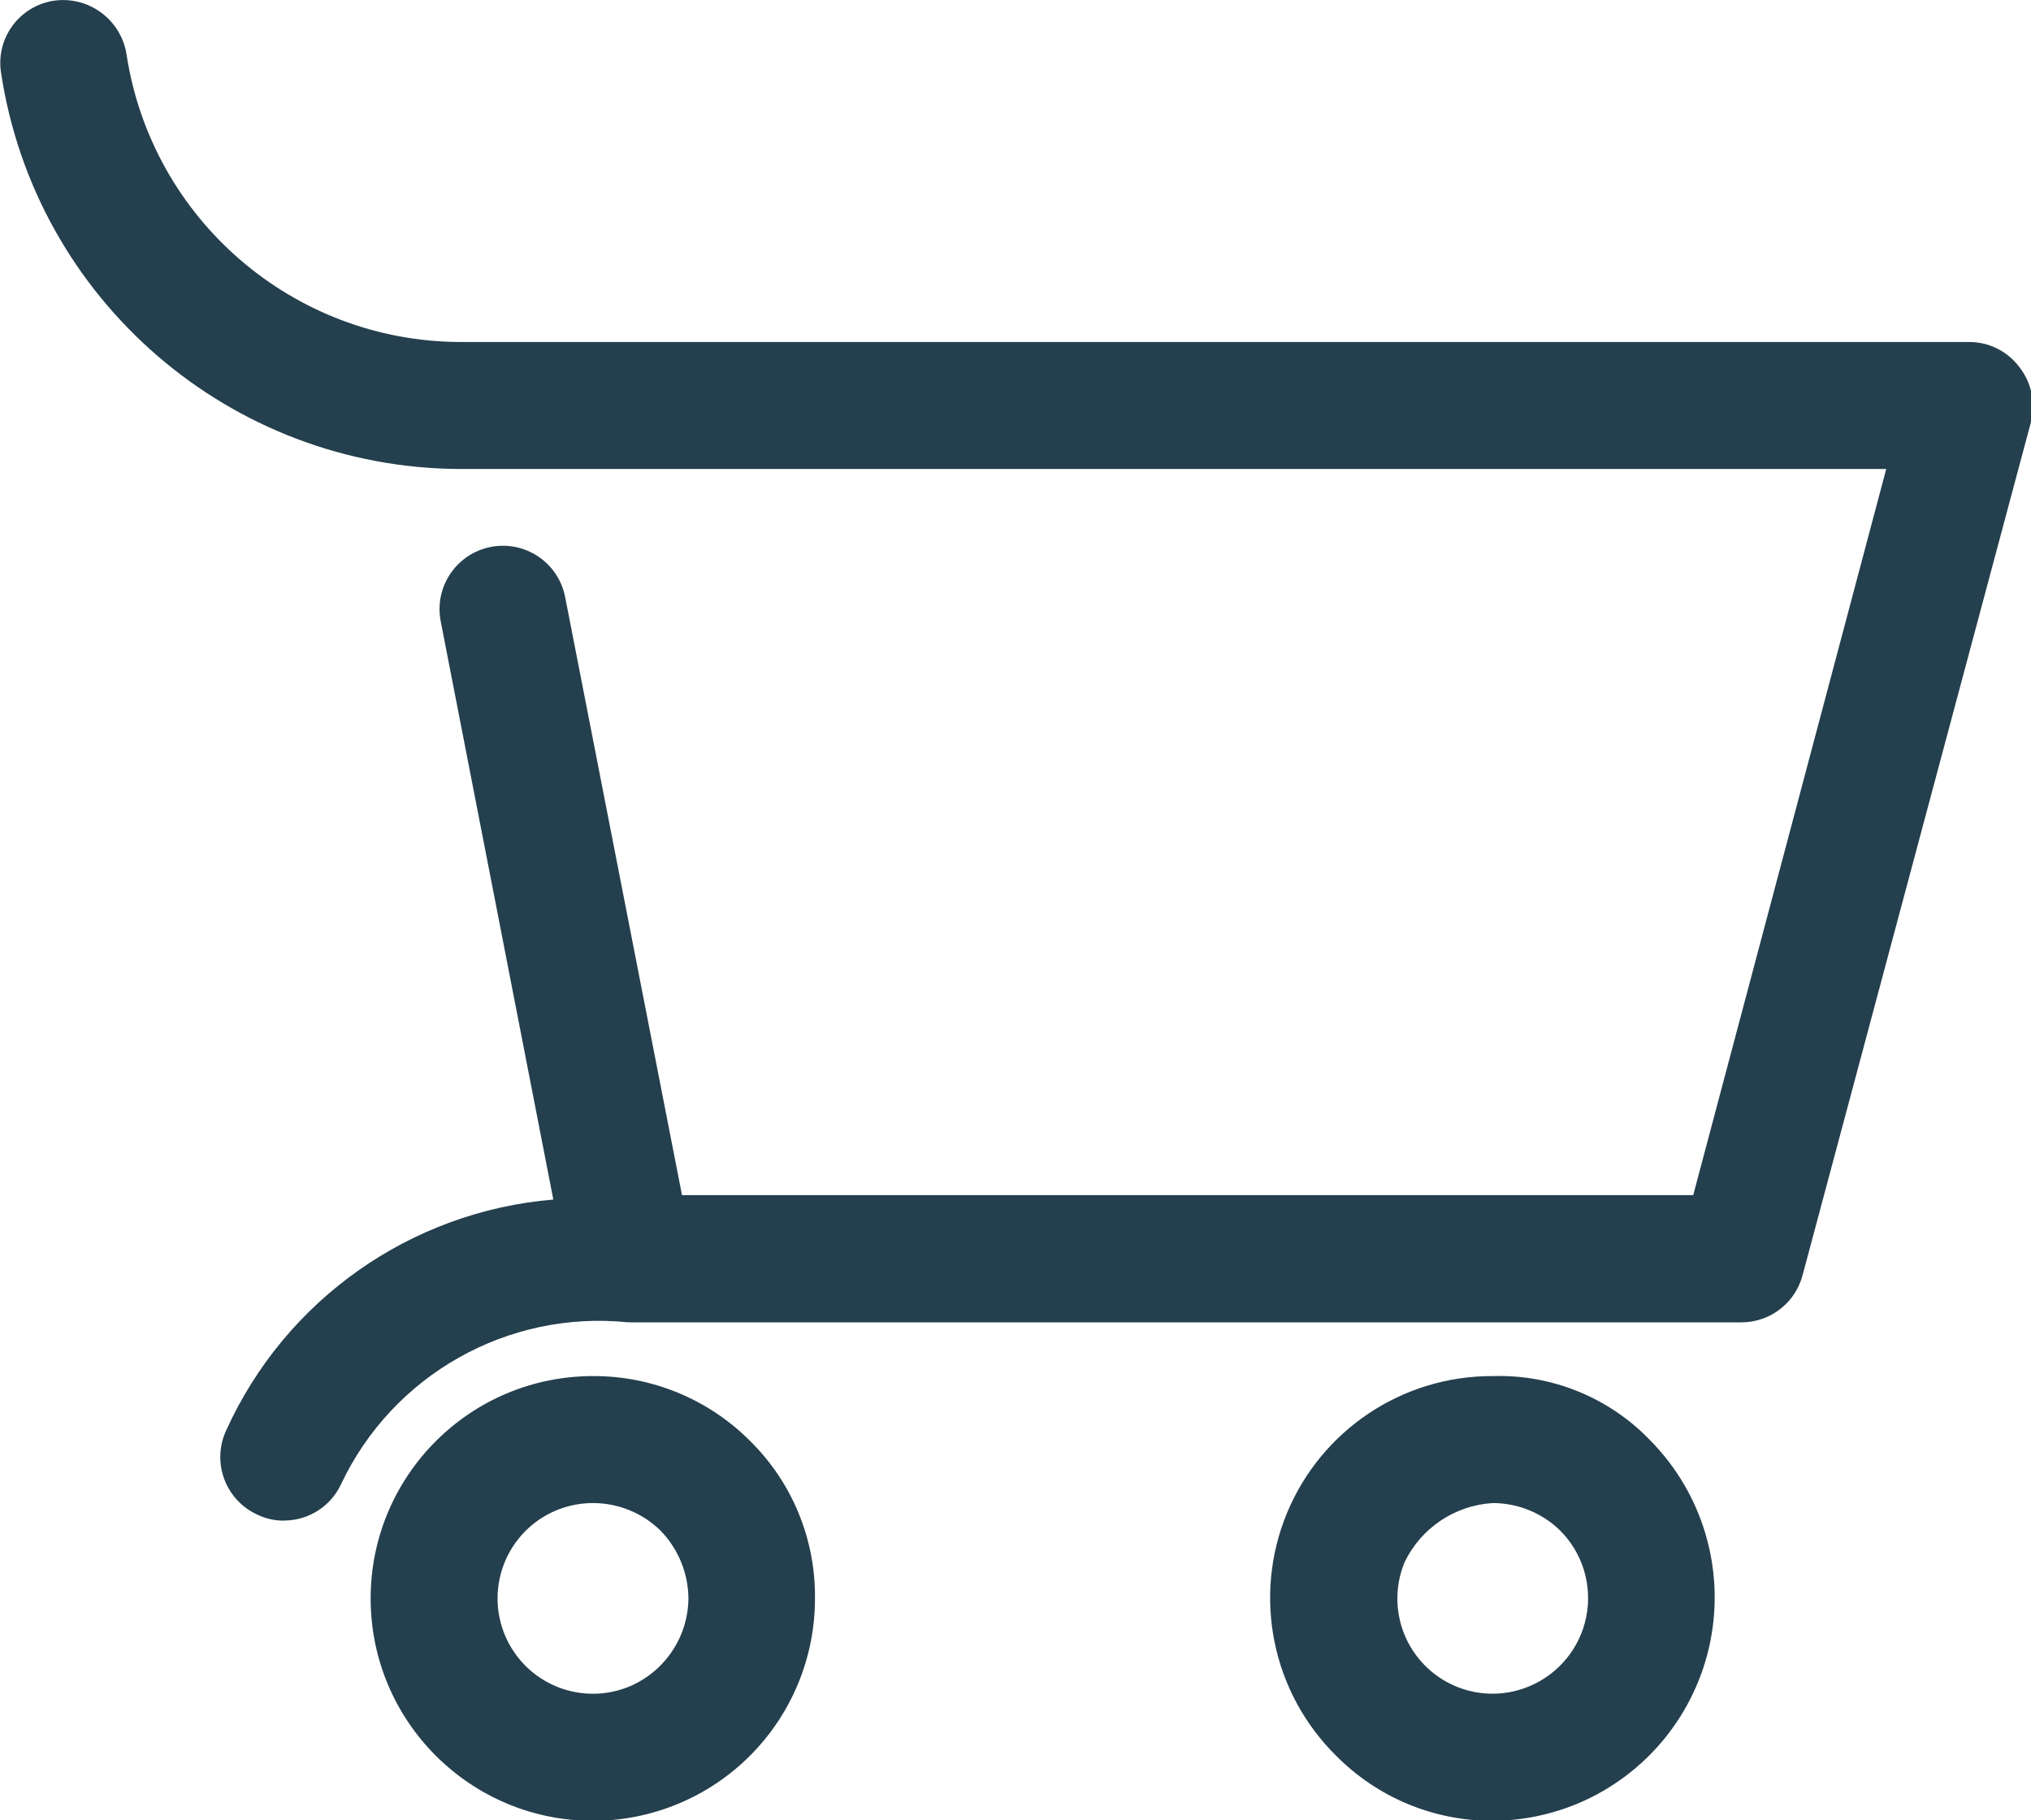
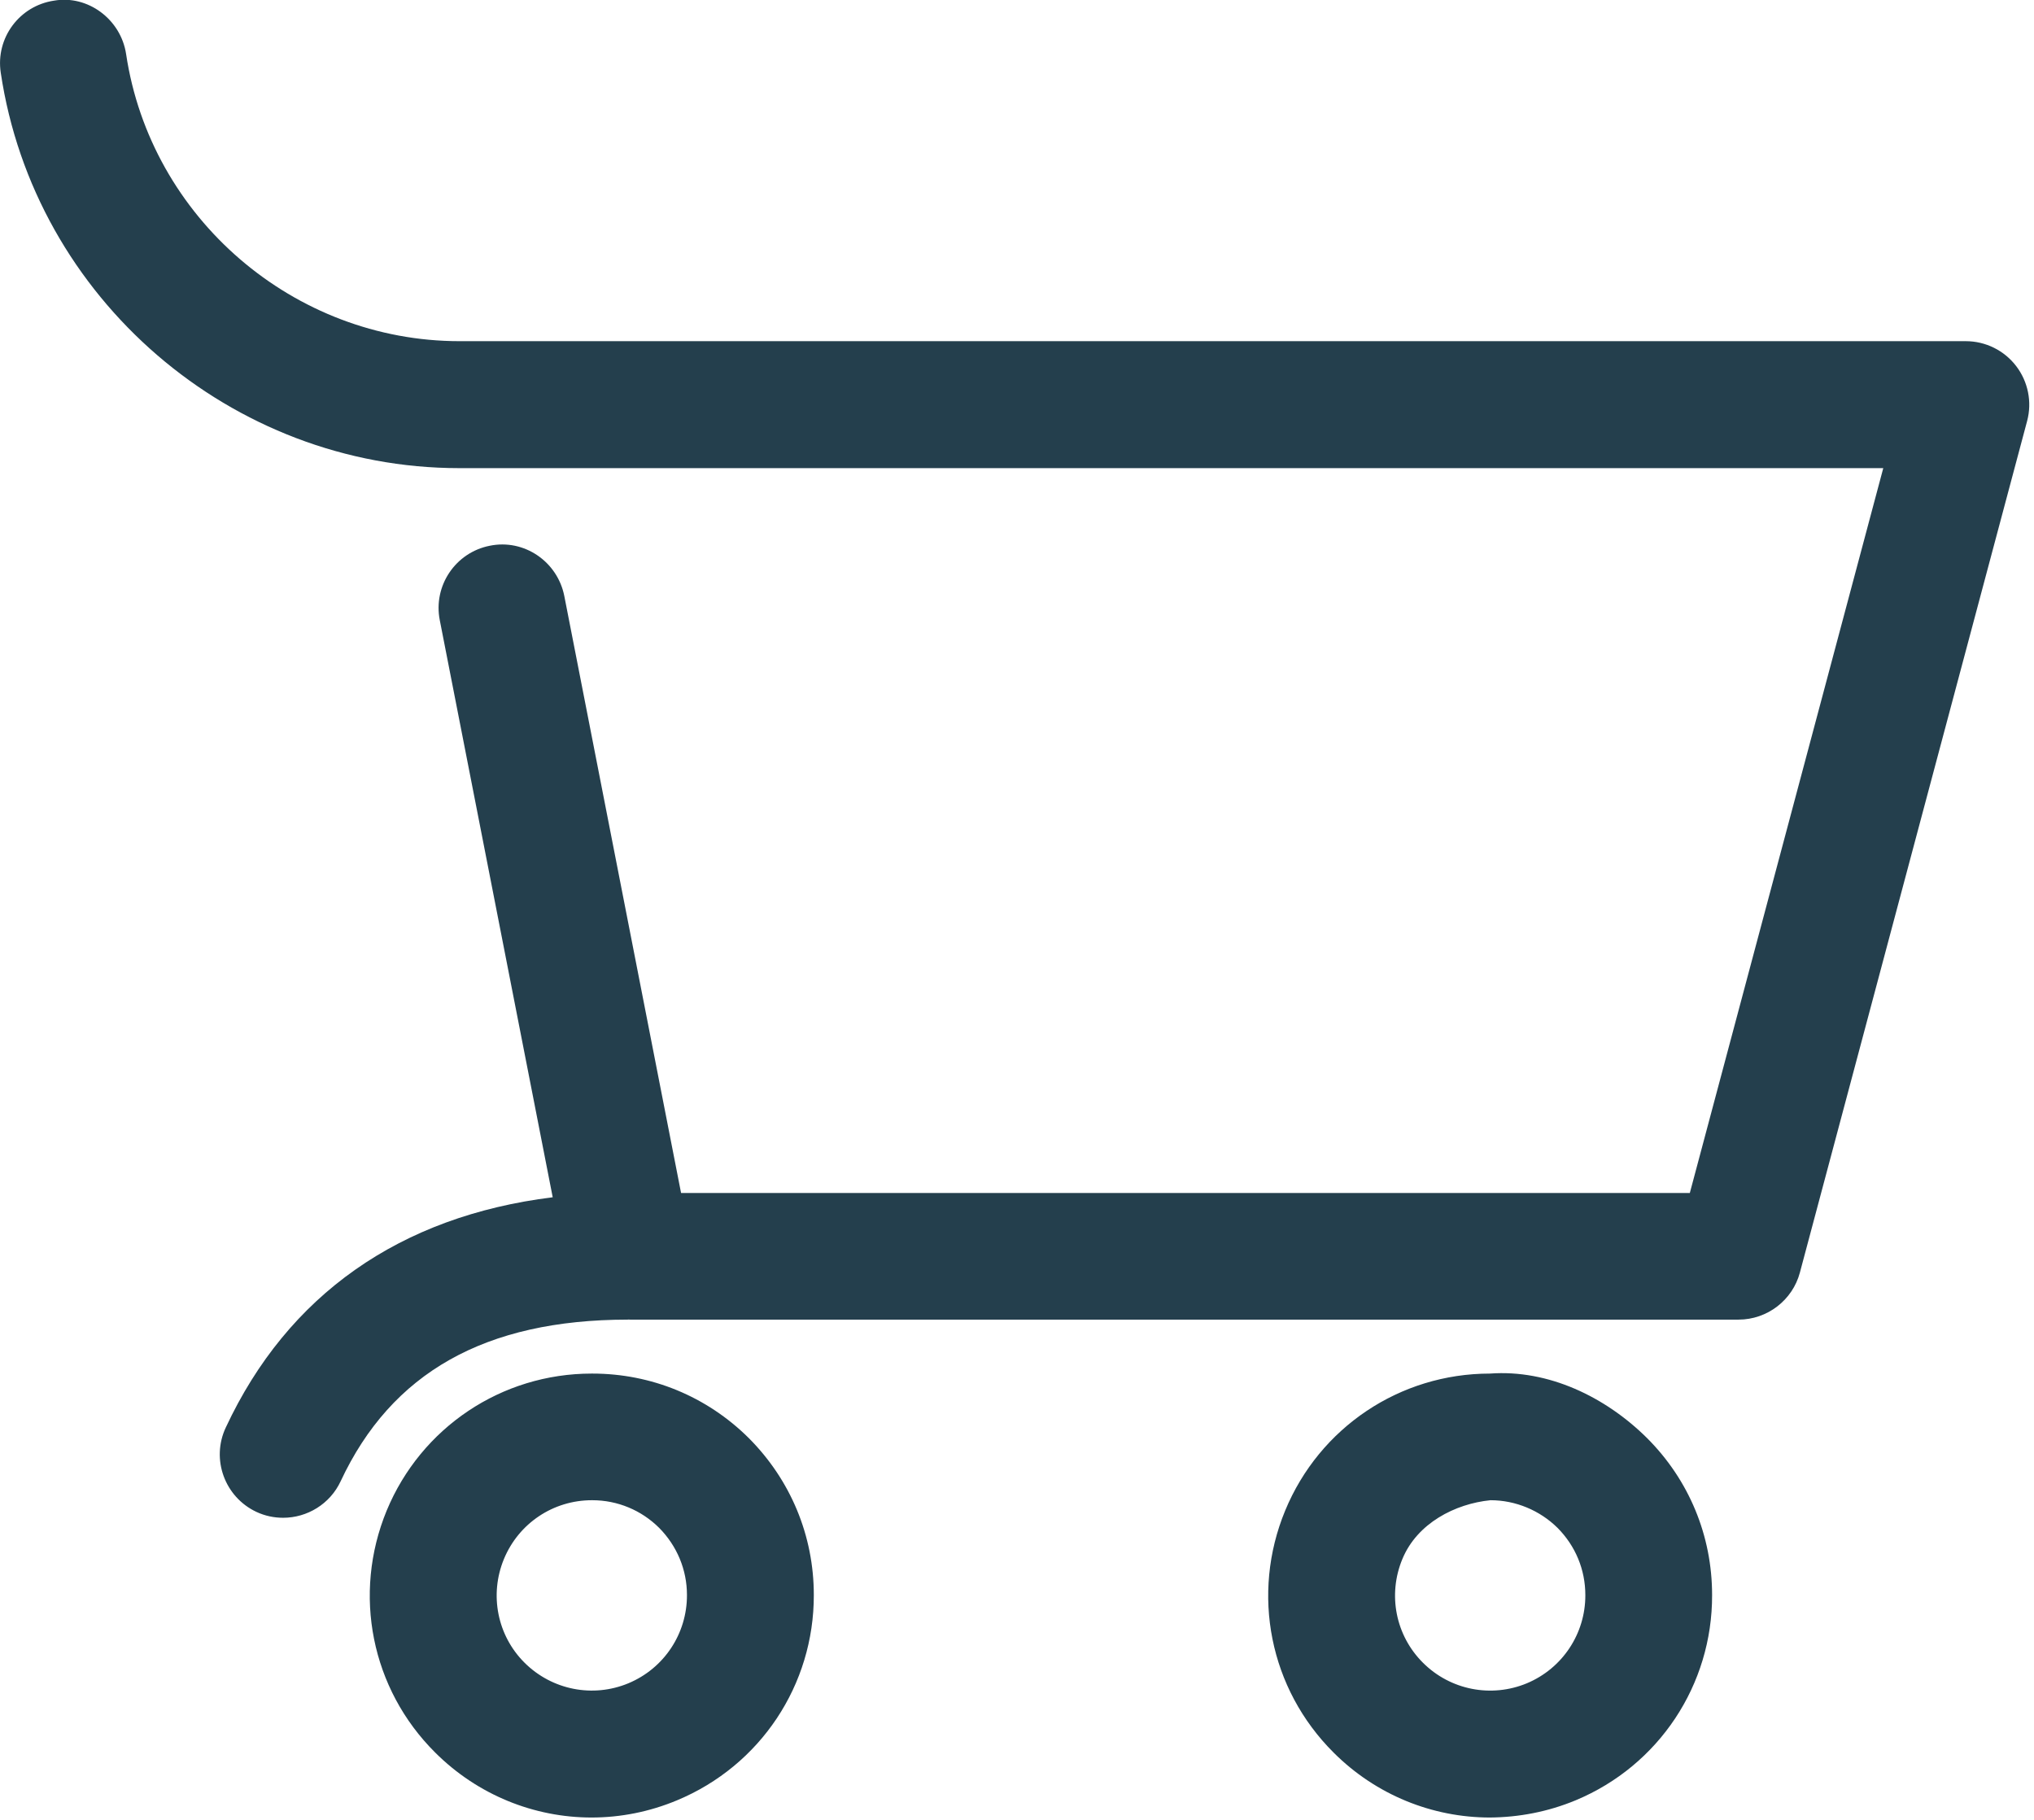
- <svg xmlns="http://www.w3.org/2000/svg" width="18.94" height="16.969" viewBox="0 0 18.94 16.969">
-   <defs>
-     <style>
-       .cls-1 {
-         fill: #243f4d;
-         fill-rule: evenodd;
-       }
-     </style>
-   </defs>
-   <path class="cls-1" d="M1721.53,85.978a2.073,2.073,0,1,1,0-4.147h0a2.056,2.056,0,0,1,1.46.6,2.03,2.03,0,0,1,.61,1.466A2.071,2.071,0,0,1,1721.53,85.978Zm0-2.963h0a0.889,0.889,0,1,0,.34,1.71,0.9,0.9,0,0,0,.55-0.824,0.92,0.92,0,0,0-.26-0.629A0.9,0.9,0,0,0,1721.53,83.015Zm8.39,2.963a2.045,2.045,0,0,1-1.46-.607,2.068,2.068,0,0,1,1.46-3.54h0a1.953,1.953,0,0,1,1.47.6,2.085,2.085,0,0,1-.67,3.383A2.093,2.093,0,0,1,1729.92,85.978Zm0-2.963h0a0.978,0.978,0,0,0-.82.548,0.887,0.887,0,0,0,1.16,1.161,0.891,0.891,0,0,0,.29-1.452A0.9,0.9,0,0,0,1729.92,83.015Zm-11.27.164a0.562,0.562,0,0,1-.25-0.056,0.59,0.59,0,0,1-.29-0.787,3.686,3.686,0,0,1,3.05-2.151l-1.05-5.391a0.591,0.591,0,1,1,1.16-.228l1.09,5.578h9.43l1.8-6.771h-13.3a4.346,4.346,0,0,1-4.28-3.693,0.587,0.587,0,0,1,.49-0.673,0.6,0.6,0,0,1,.68.5,3.159,3.159,0,0,0,3.11,2.682h14.07a0.582,0.582,0,0,1,.47.232,0.594,0.594,0,0,1,.11.513l-2.13,7.956a0.59,0.59,0,0,1-.57.44h-10.36a0.03,0.03,0,0,0-.02,0,2.66,2.66,0,0,0-2.68,1.51A0.586,0.586,0,0,1,1718.65,83.178Z" transform="translate(-1716 -69)" />
+ <svg xmlns="http://www.w3.org/2000/svg" width="19px" height="17px">
+   <path fill-rule="evenodd" fill="rgb(36, 63, 77)" d="M18.936,3.932 L16.813,11.888 C16.744,12.146 16.508,12.327 16.240,12.327 L5.885,12.327 C5.876,12.326 5.868,12.326 5.862,12.327 C4.533,12.328 3.657,12.821 3.182,13.837 C3.082,14.051 2.868,14.178 2.645,14.178 C2.561,14.178 2.476,14.161 2.395,14.123 C2.099,13.984 1.970,13.631 2.109,13.335 C2.688,12.095 3.736,11.361 5.163,11.184 L4.108,5.793 C4.045,5.473 4.254,5.161 4.575,5.098 C4.896,5.032 5.207,5.246 5.271,5.566 L6.362,11.144 L15.785,11.144 L17.592,4.373 L4.314,4.373 C4.306,4.373 4.298,4.373 4.290,4.373 C2.162,4.373 0.321,2.789 0.007,0.679 C-0.042,0.355 0.181,0.054 0.505,0.006 C0.820,-0.049 1.129,0.180 1.178,0.505 C1.407,2.036 2.745,3.187 4.293,3.187 C4.299,3.187 4.305,3.187 4.311,3.187 L18.363,3.187 C18.547,3.187 18.721,3.273 18.833,3.419 C18.945,3.565 18.983,3.755 18.936,3.932 ZM5.527,12.831 C5.529,12.831 5.530,12.831 5.533,12.831 C6.083,12.831 6.602,13.044 6.994,13.433 C7.386,13.826 7.602,14.346 7.602,14.899 C7.604,15.740 7.103,16.493 6.325,16.817 C6.067,16.925 5.795,16.978 5.526,16.978 C4.990,16.978 4.463,16.768 4.065,16.371 C3.468,15.777 3.291,14.891 3.612,14.111 C3.934,13.334 4.686,12.831 5.527,12.831 ZM4.901,15.533 C5.157,15.787 5.538,15.862 5.870,15.724 C6.203,15.585 6.418,15.261 6.417,14.900 C6.417,14.663 6.324,14.441 6.157,14.272 C5.991,14.107 5.768,14.014 5.533,14.014 C5.530,14.014 5.529,14.014 5.529,14.014 C5.167,14.014 4.845,14.230 4.707,14.564 C4.570,14.897 4.645,15.279 4.901,15.533 ZM13.918,12.831 C14.464,12.791 14.998,13.049 15.386,13.434 C15.778,13.826 15.993,14.346 15.993,14.899 C15.996,15.739 15.496,16.493 14.719,16.817 C14.459,16.925 14.187,16.976 13.918,16.978 C13.381,16.978 12.854,16.768 12.457,16.371 C11.860,15.776 11.683,14.891 12.005,14.111 C12.326,13.334 13.077,12.831 13.918,12.831 ZM13.293,15.533 C13.549,15.788 13.931,15.862 14.263,15.724 C14.595,15.585 14.810,15.261 14.809,14.901 C14.809,14.663 14.717,14.441 14.549,14.272 C14.384,14.109 14.157,14.014 13.924,14.014 C13.923,14.014 13.923,14.014 13.923,14.014 C13.592,14.047 13.238,14.229 13.100,14.563 C12.961,14.897 13.037,15.279 13.293,15.533 Z" />
</svg>
